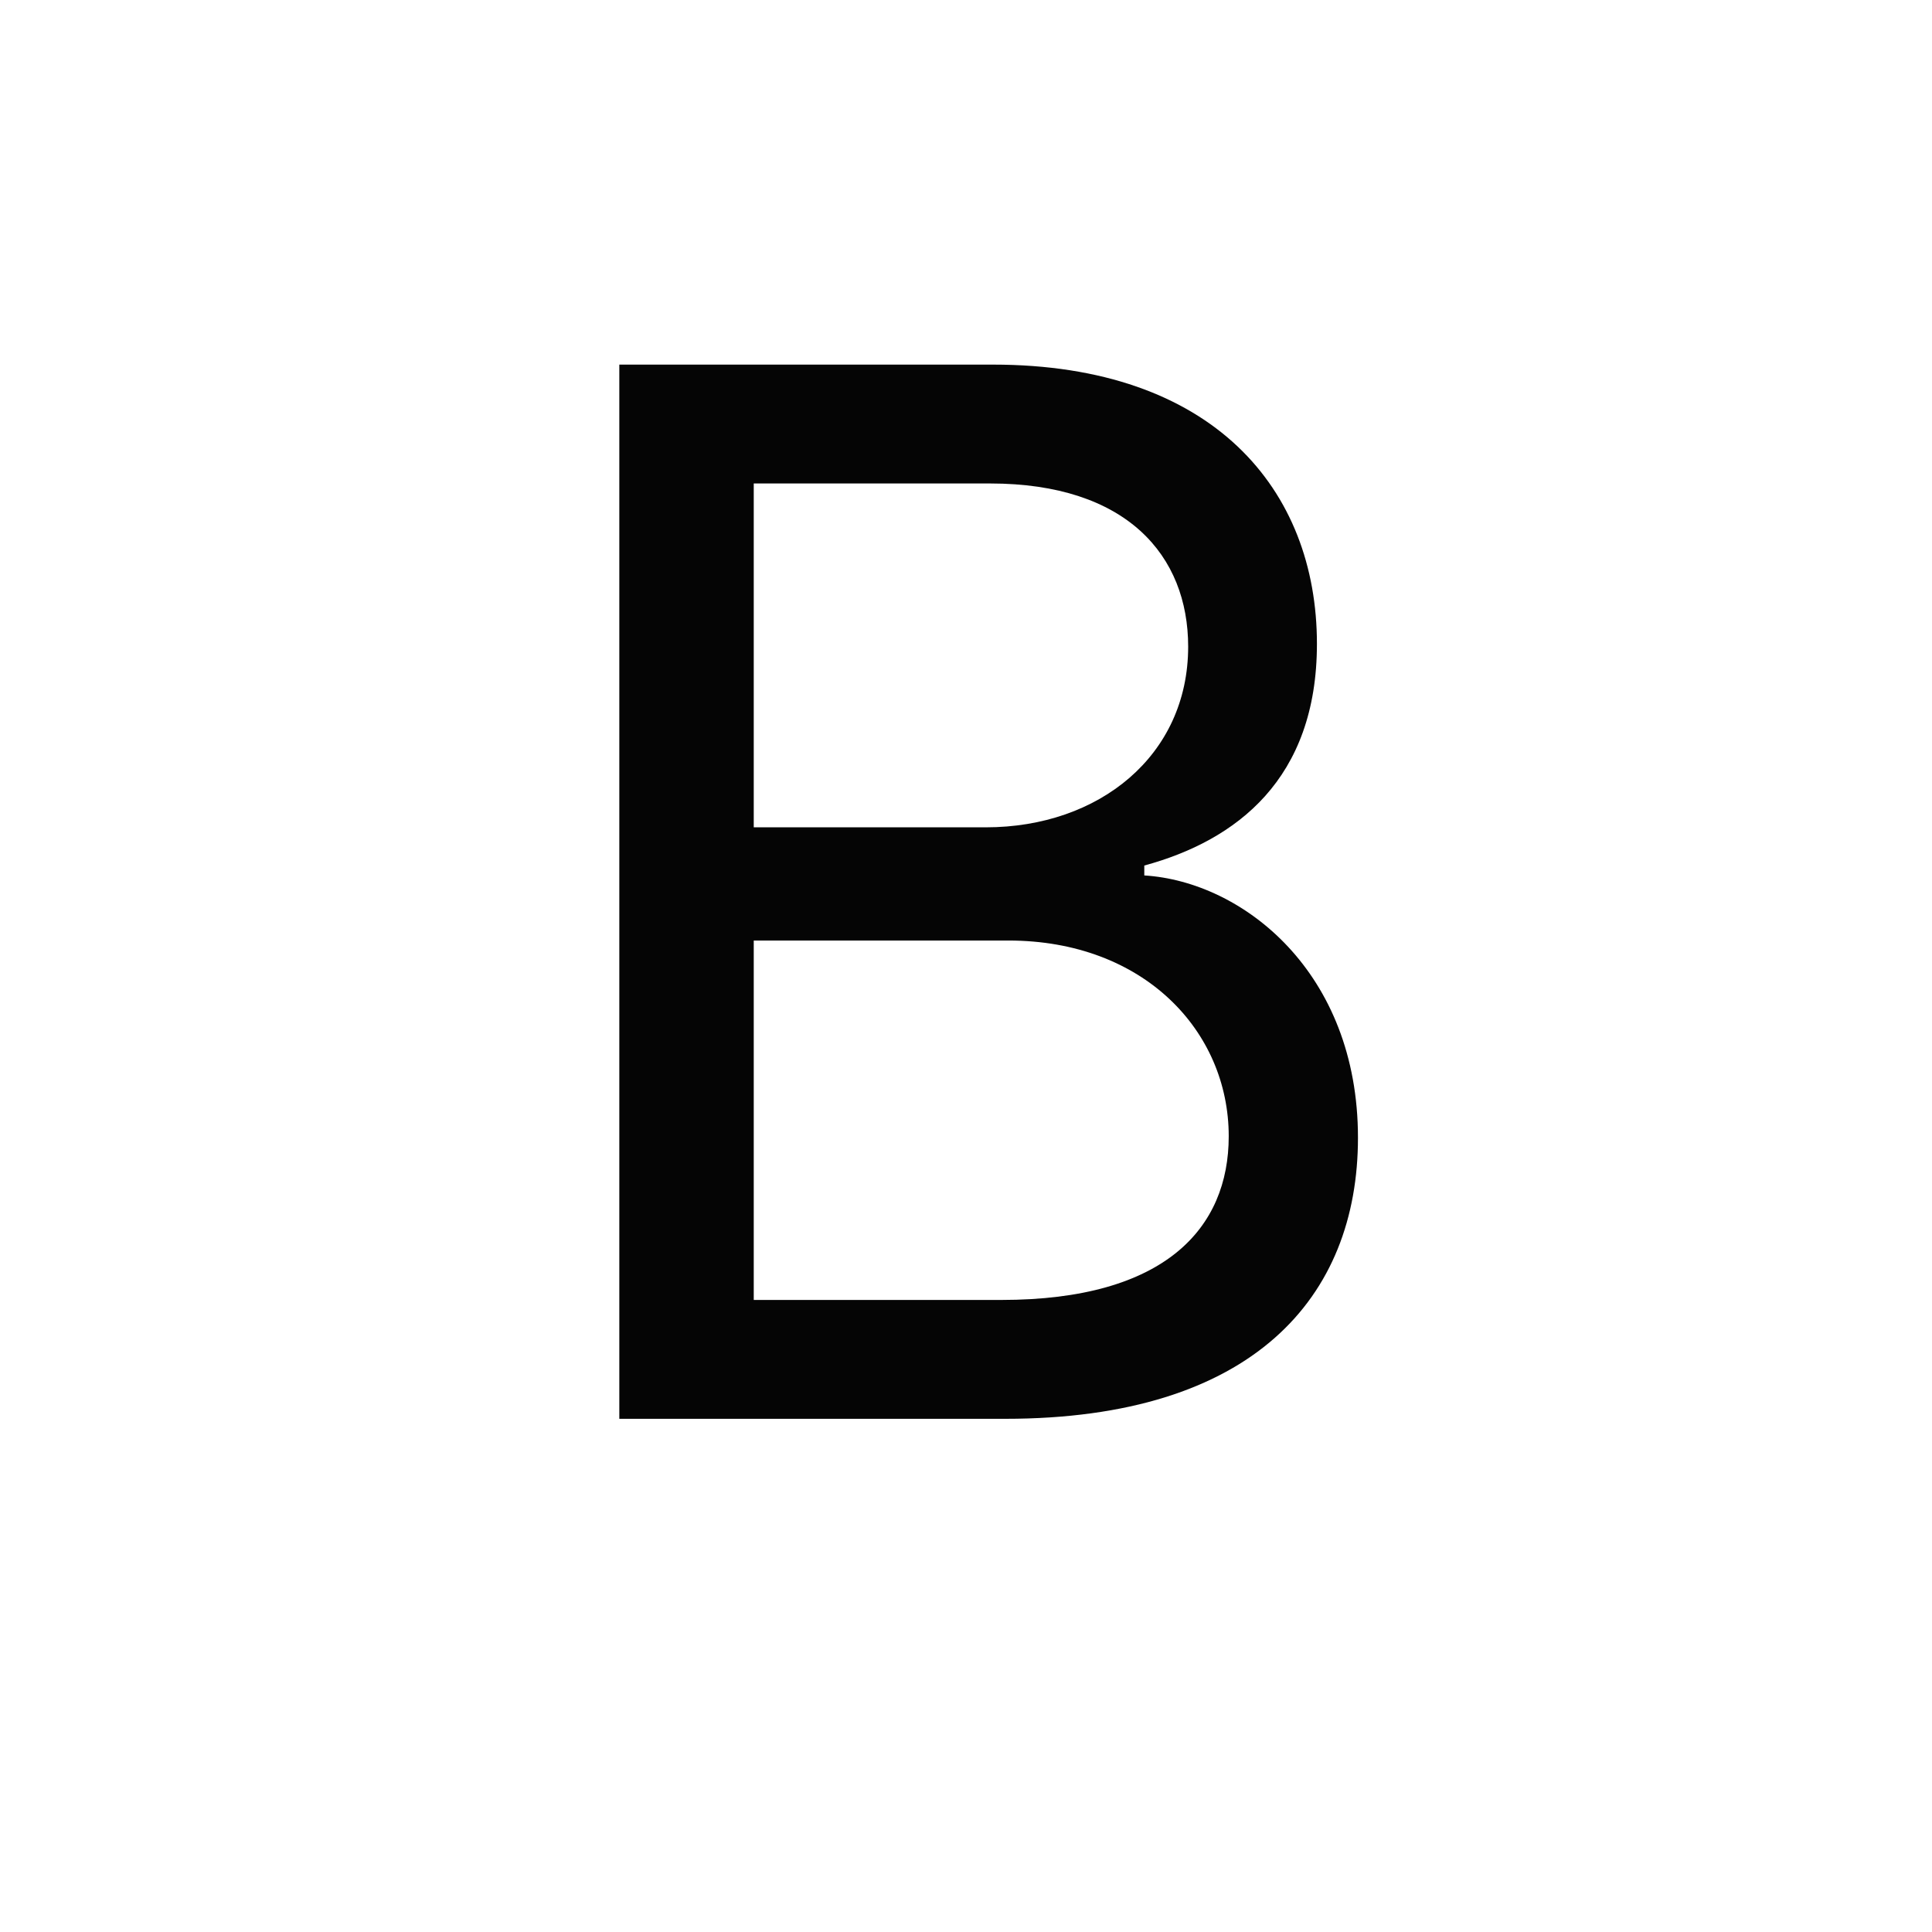
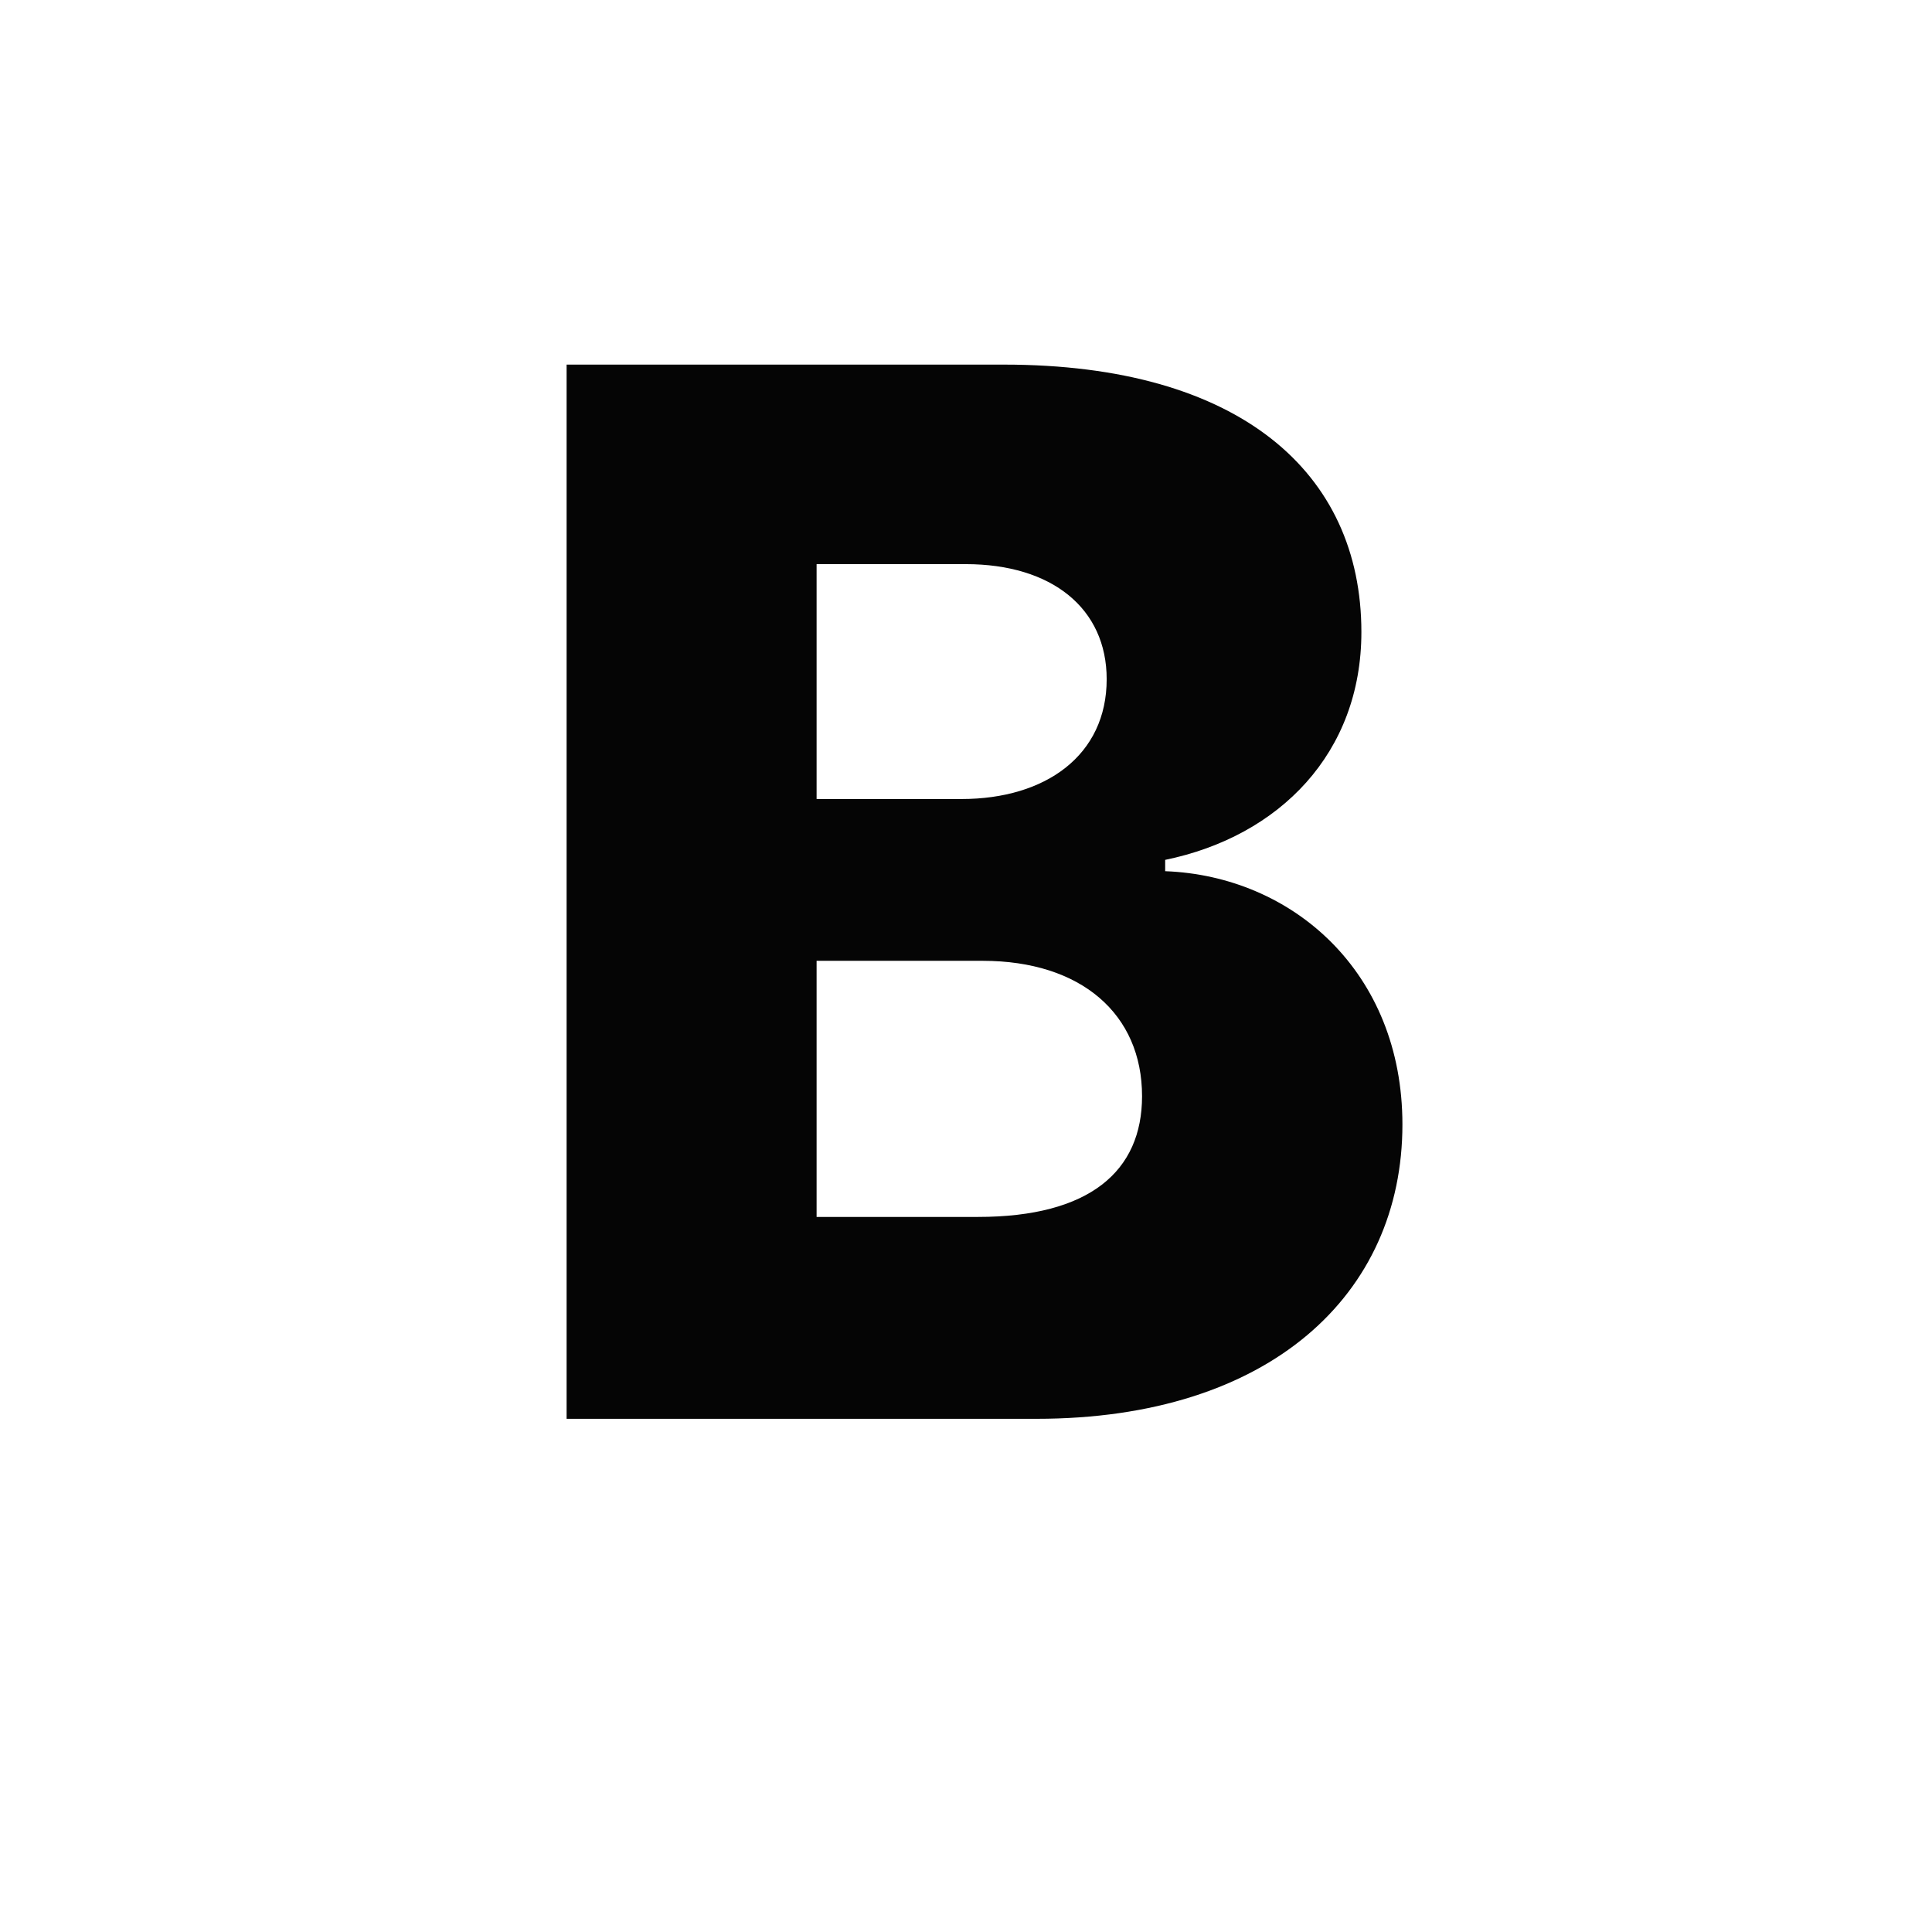
<svg xmlns="http://www.w3.org/2000/svg" viewBox="0 0 64 64">
  <style>
    @font-face { font-family: Inter; src: url('/fonts/InterVariable.woff2') format('woff2'); }
-     text { font-family: Inter, Arial, sans-serif; font-variation-settings: 'wght' 650; }
+     text { font-family: Inter, Arial, sans-serif; font-weight: 800; font-variation-settings: 'wght' 800; }
  </style>
-   <text x="32" y="47" fill="#050505" font-size="48" text-anchor="middle">В</text>
+   <text x="32" y="47" fill="#050505" font-size="48" font-weight="800" text-anchor="middle">В</text>
</svg>
